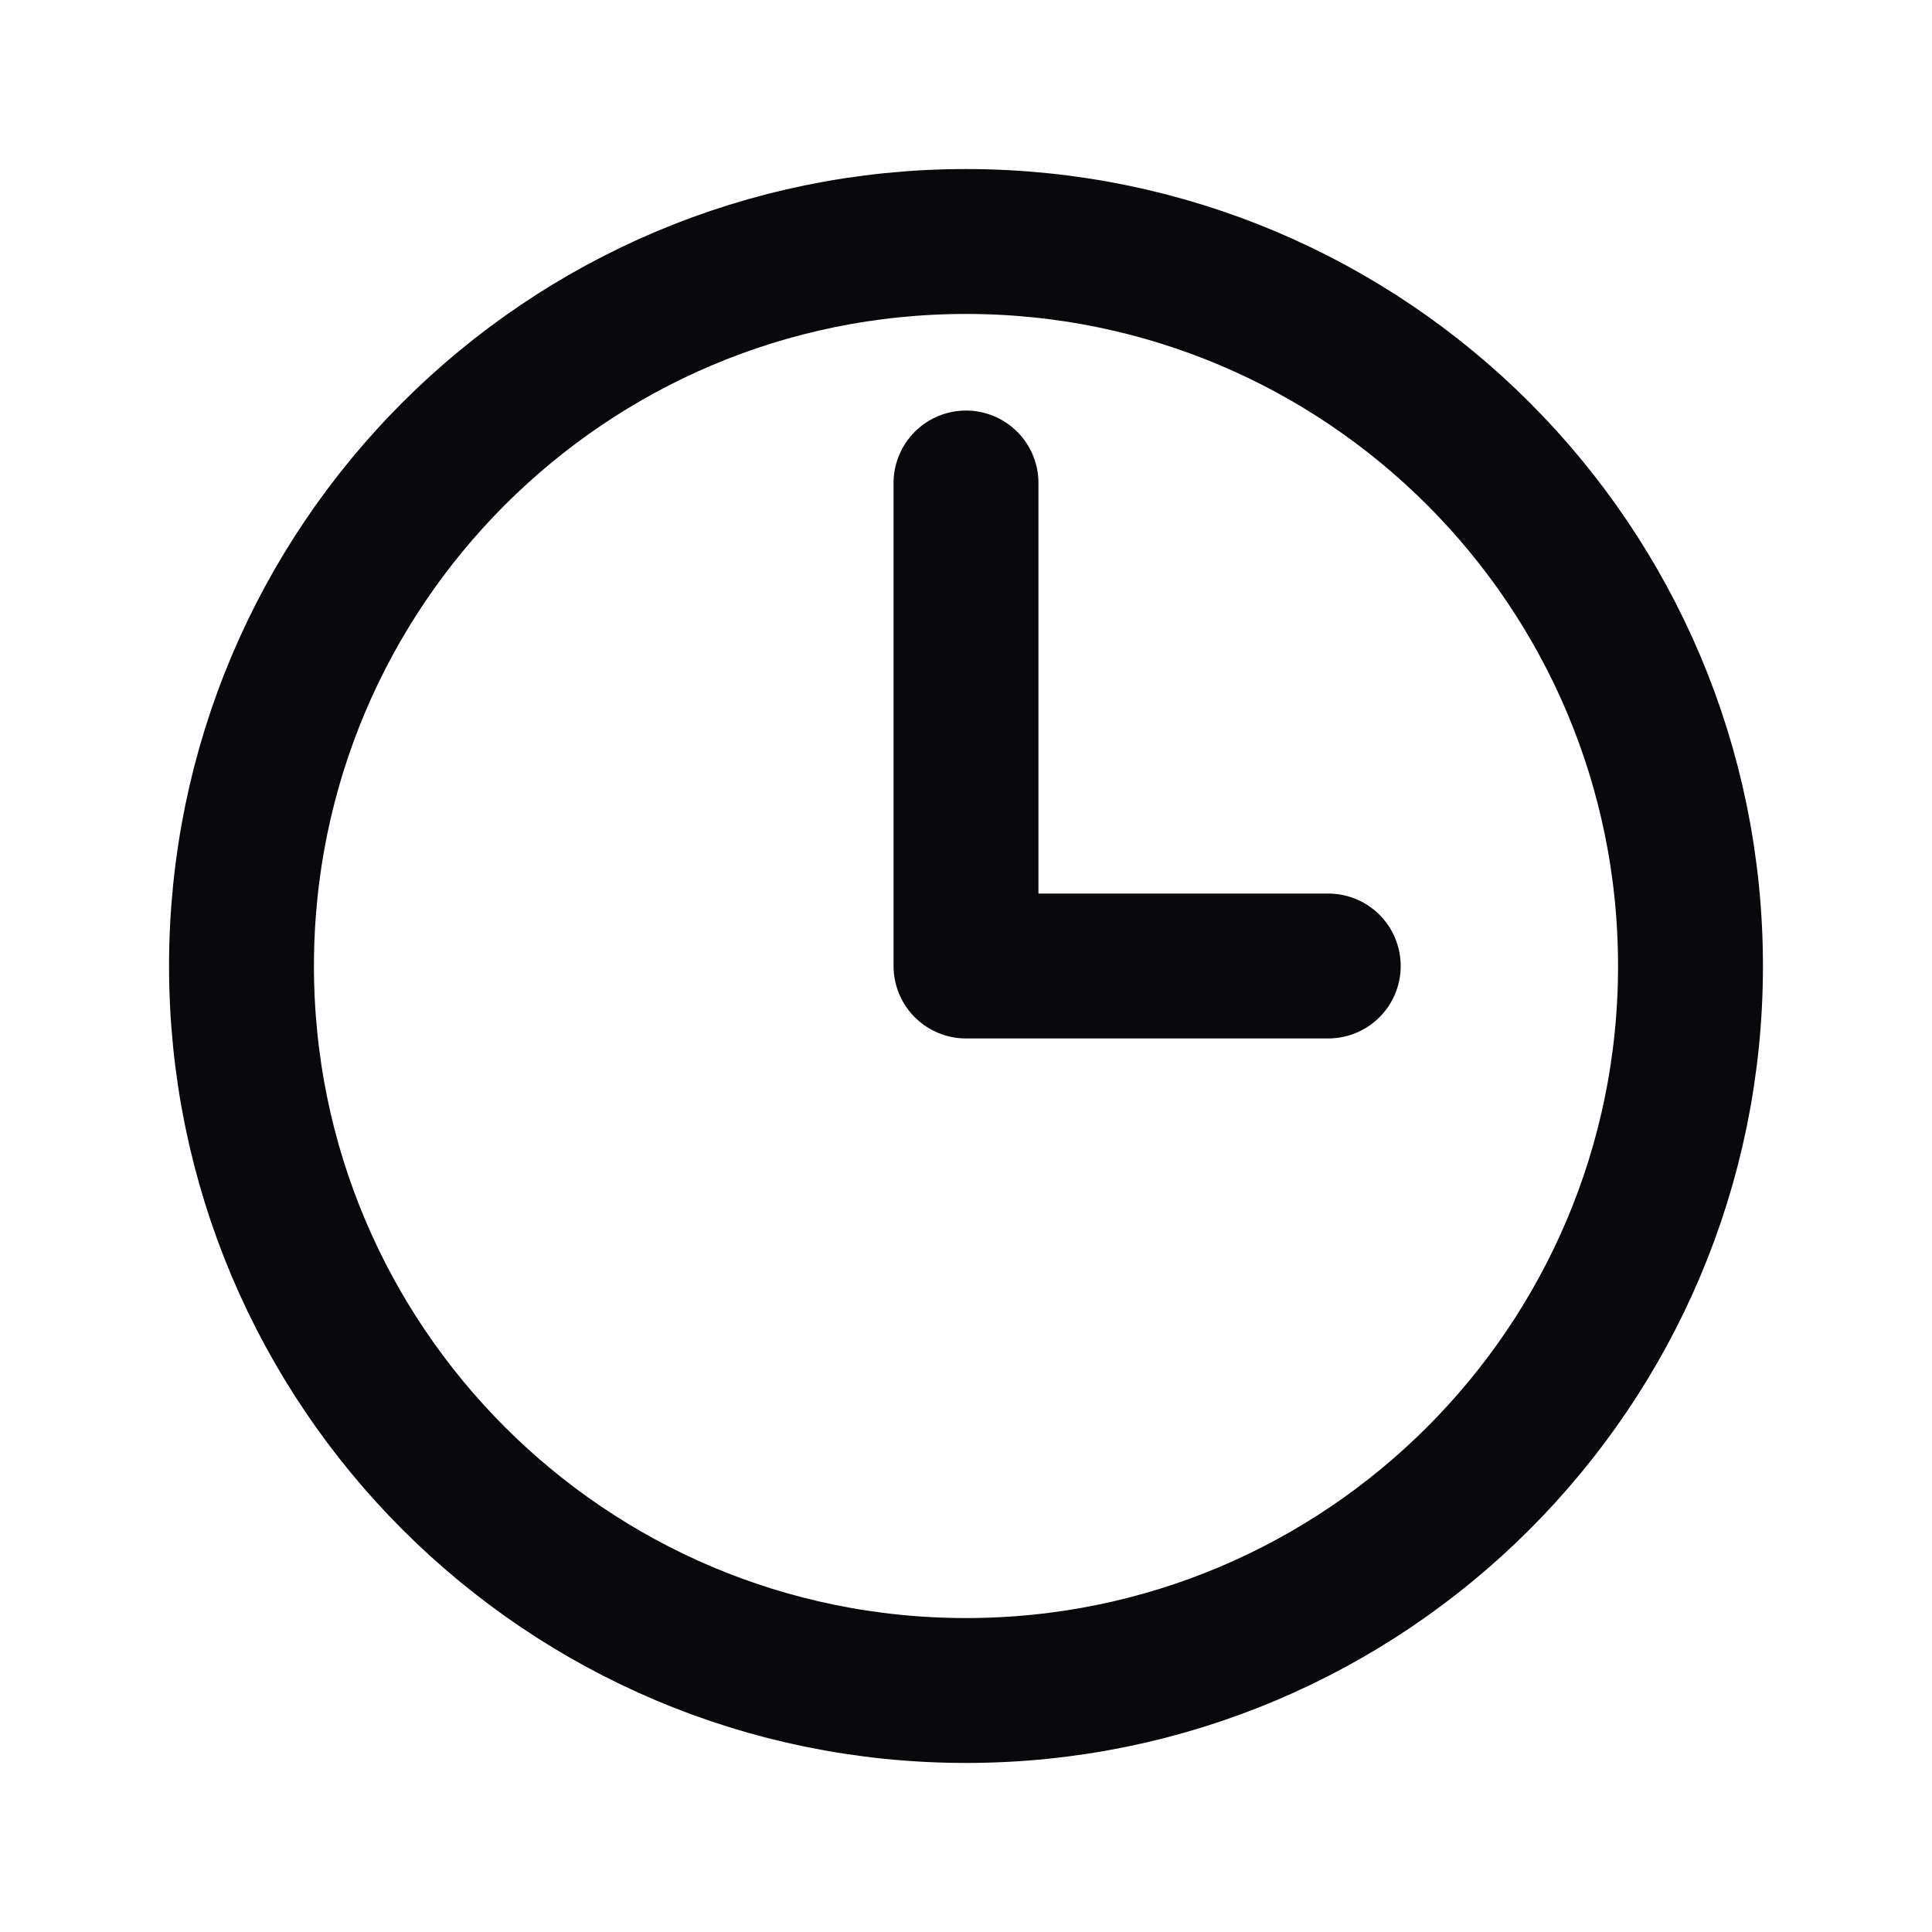
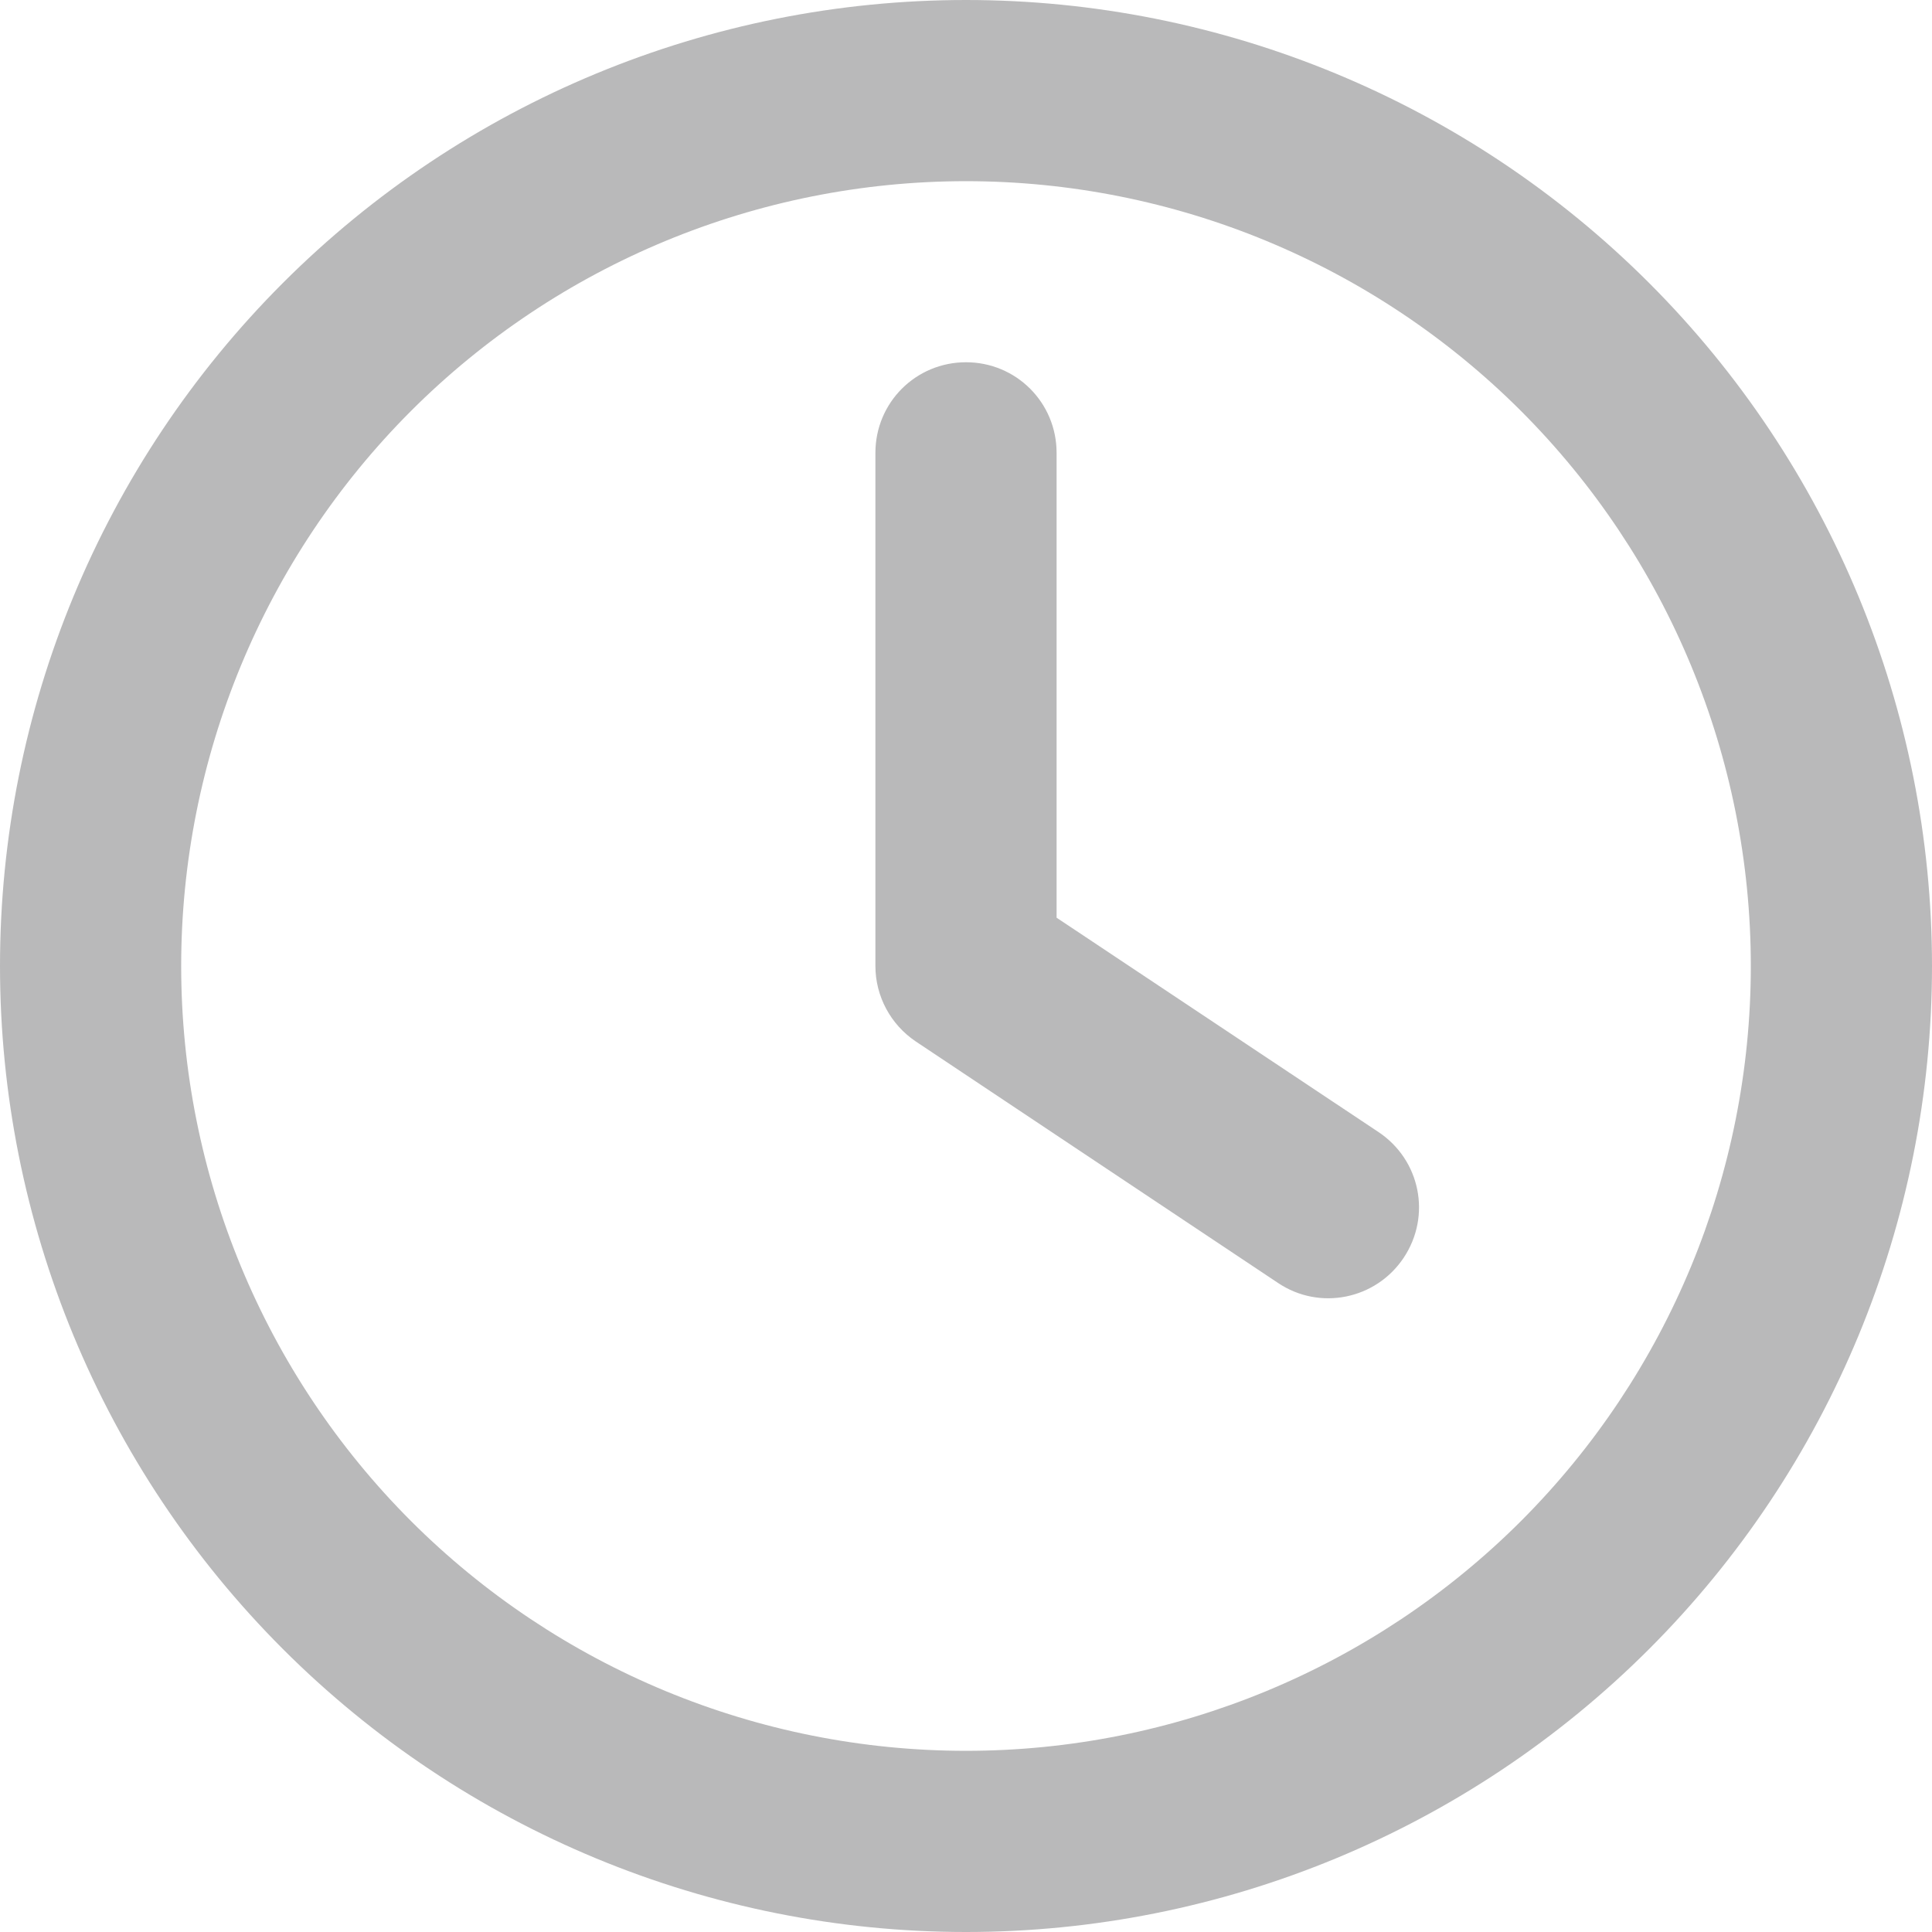
- <svg xmlns="http://www.w3.org/2000/svg" width="16" height="16" viewBox="0 0 16 16" fill="none">
-   <path d="M8 4V8H11M14 8C14 11.314 11.314 14 8 14C4.686 14 2 11.314 2 8C2 4.686 4.686 2 8 2C11.314 2 14 4.686 14 8Z" stroke="#09090B" stroke-width="1.2" stroke-linecap="round" stroke-linejoin="round" />
+ <svg xmlns="http://www.w3.org/2000/svg" width="18" height="18" viewBox="0 0 18 18" fill="none">
+   <path d="M16.312 9C16.312 10.939 15.542 12.799 14.171 14.171C12.799 15.542 10.939 16.312 9 16.312C7.061 16.312 5.201 15.542 3.829 14.171C2.458 12.799 1.688 10.939 1.688 9C1.688 7.061 2.458 5.201 3.829 3.829C5.201 2.458 7.061 1.688 9 1.688C10.939 1.688 12.799 2.458 14.171 3.829C15.542 5.201 16.312 7.061 16.312 9ZM0 9C0 11.387 0.948 13.676 2.636 15.364C4.324 17.052 6.613 18 9 18C11.387 18 13.676 17.052 15.364 15.364C17.052 13.676 18 11.387 18 9C18 6.613 17.052 4.324 15.364 2.636C13.676 0.948 11.387 0 9 0C6.613 0 4.324 0.948 2.636 2.636C0.948 4.324 0 6.613 0 9ZM8.156 4.219V9C8.156 9.281 8.297 9.545 8.532 9.703L11.907 11.953C12.294 12.213 12.818 12.108 13.078 11.718C13.338 11.327 13.233 10.807 12.843 10.547L9.844 8.55V4.219C9.844 3.751 9.468 3.375 9 3.375C8.532 3.375 8.156 3.751 8.156 4.219Z" fill="#B9B9BA" />
</svg>
